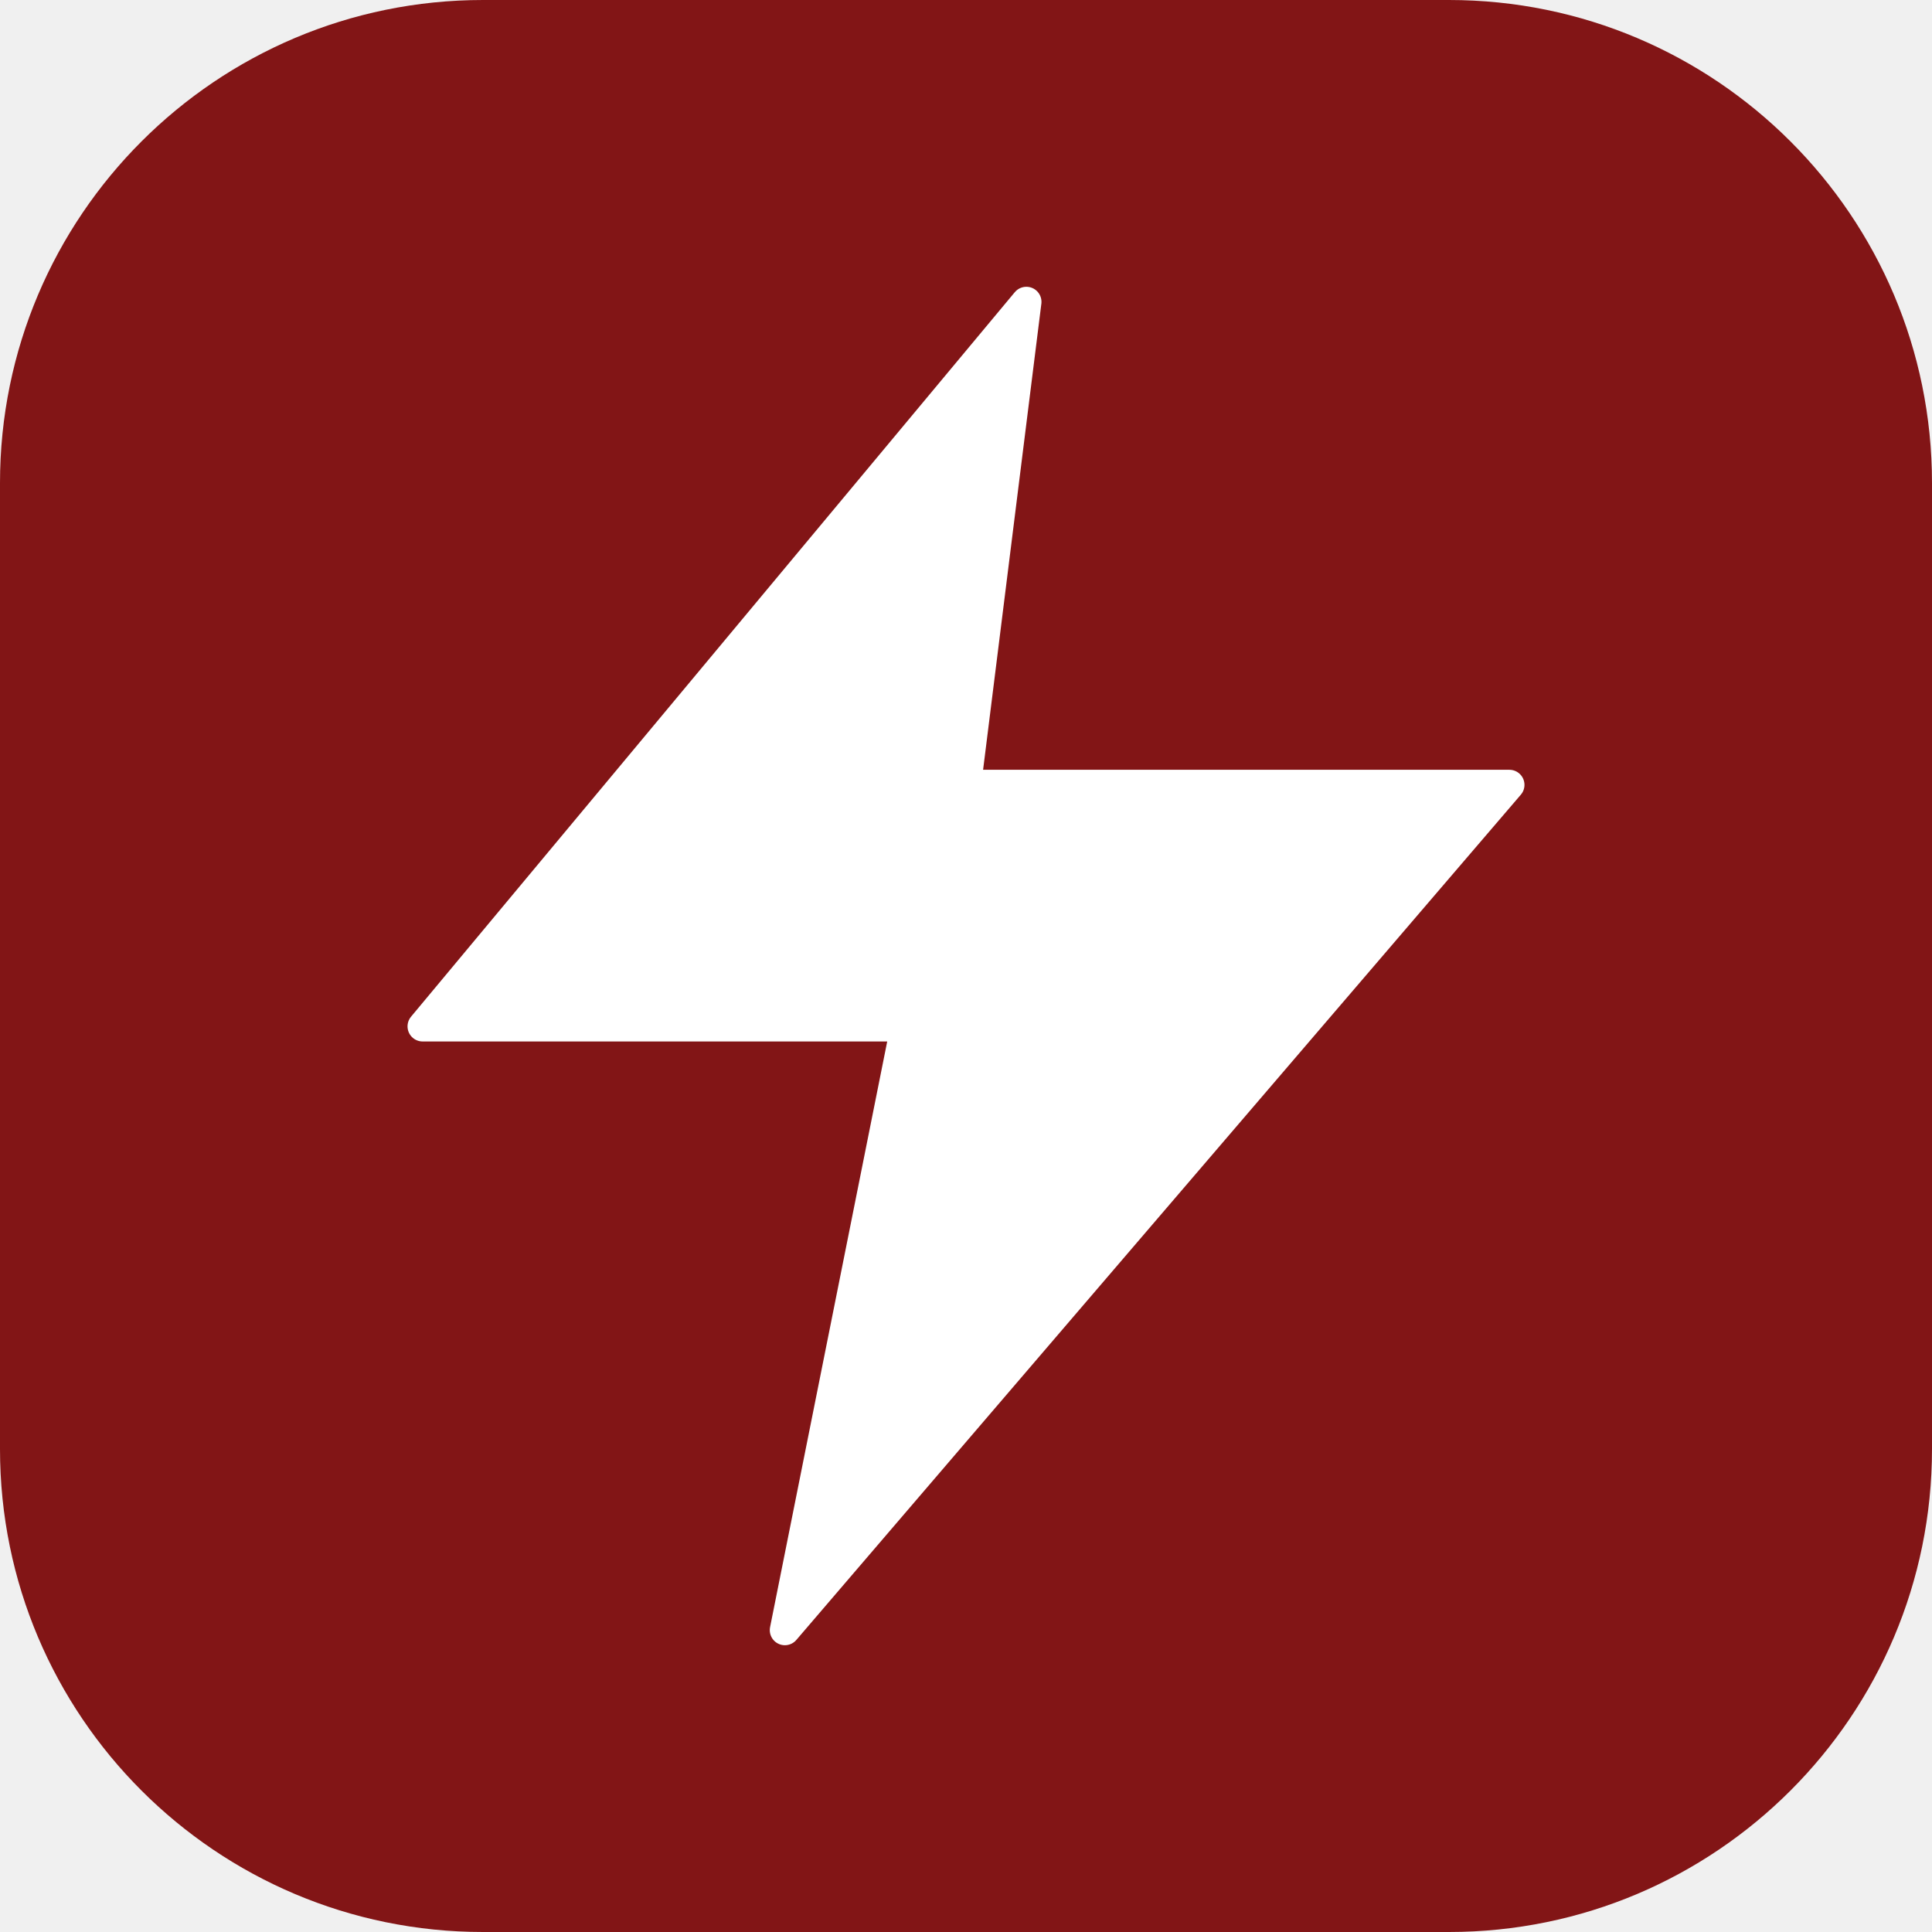
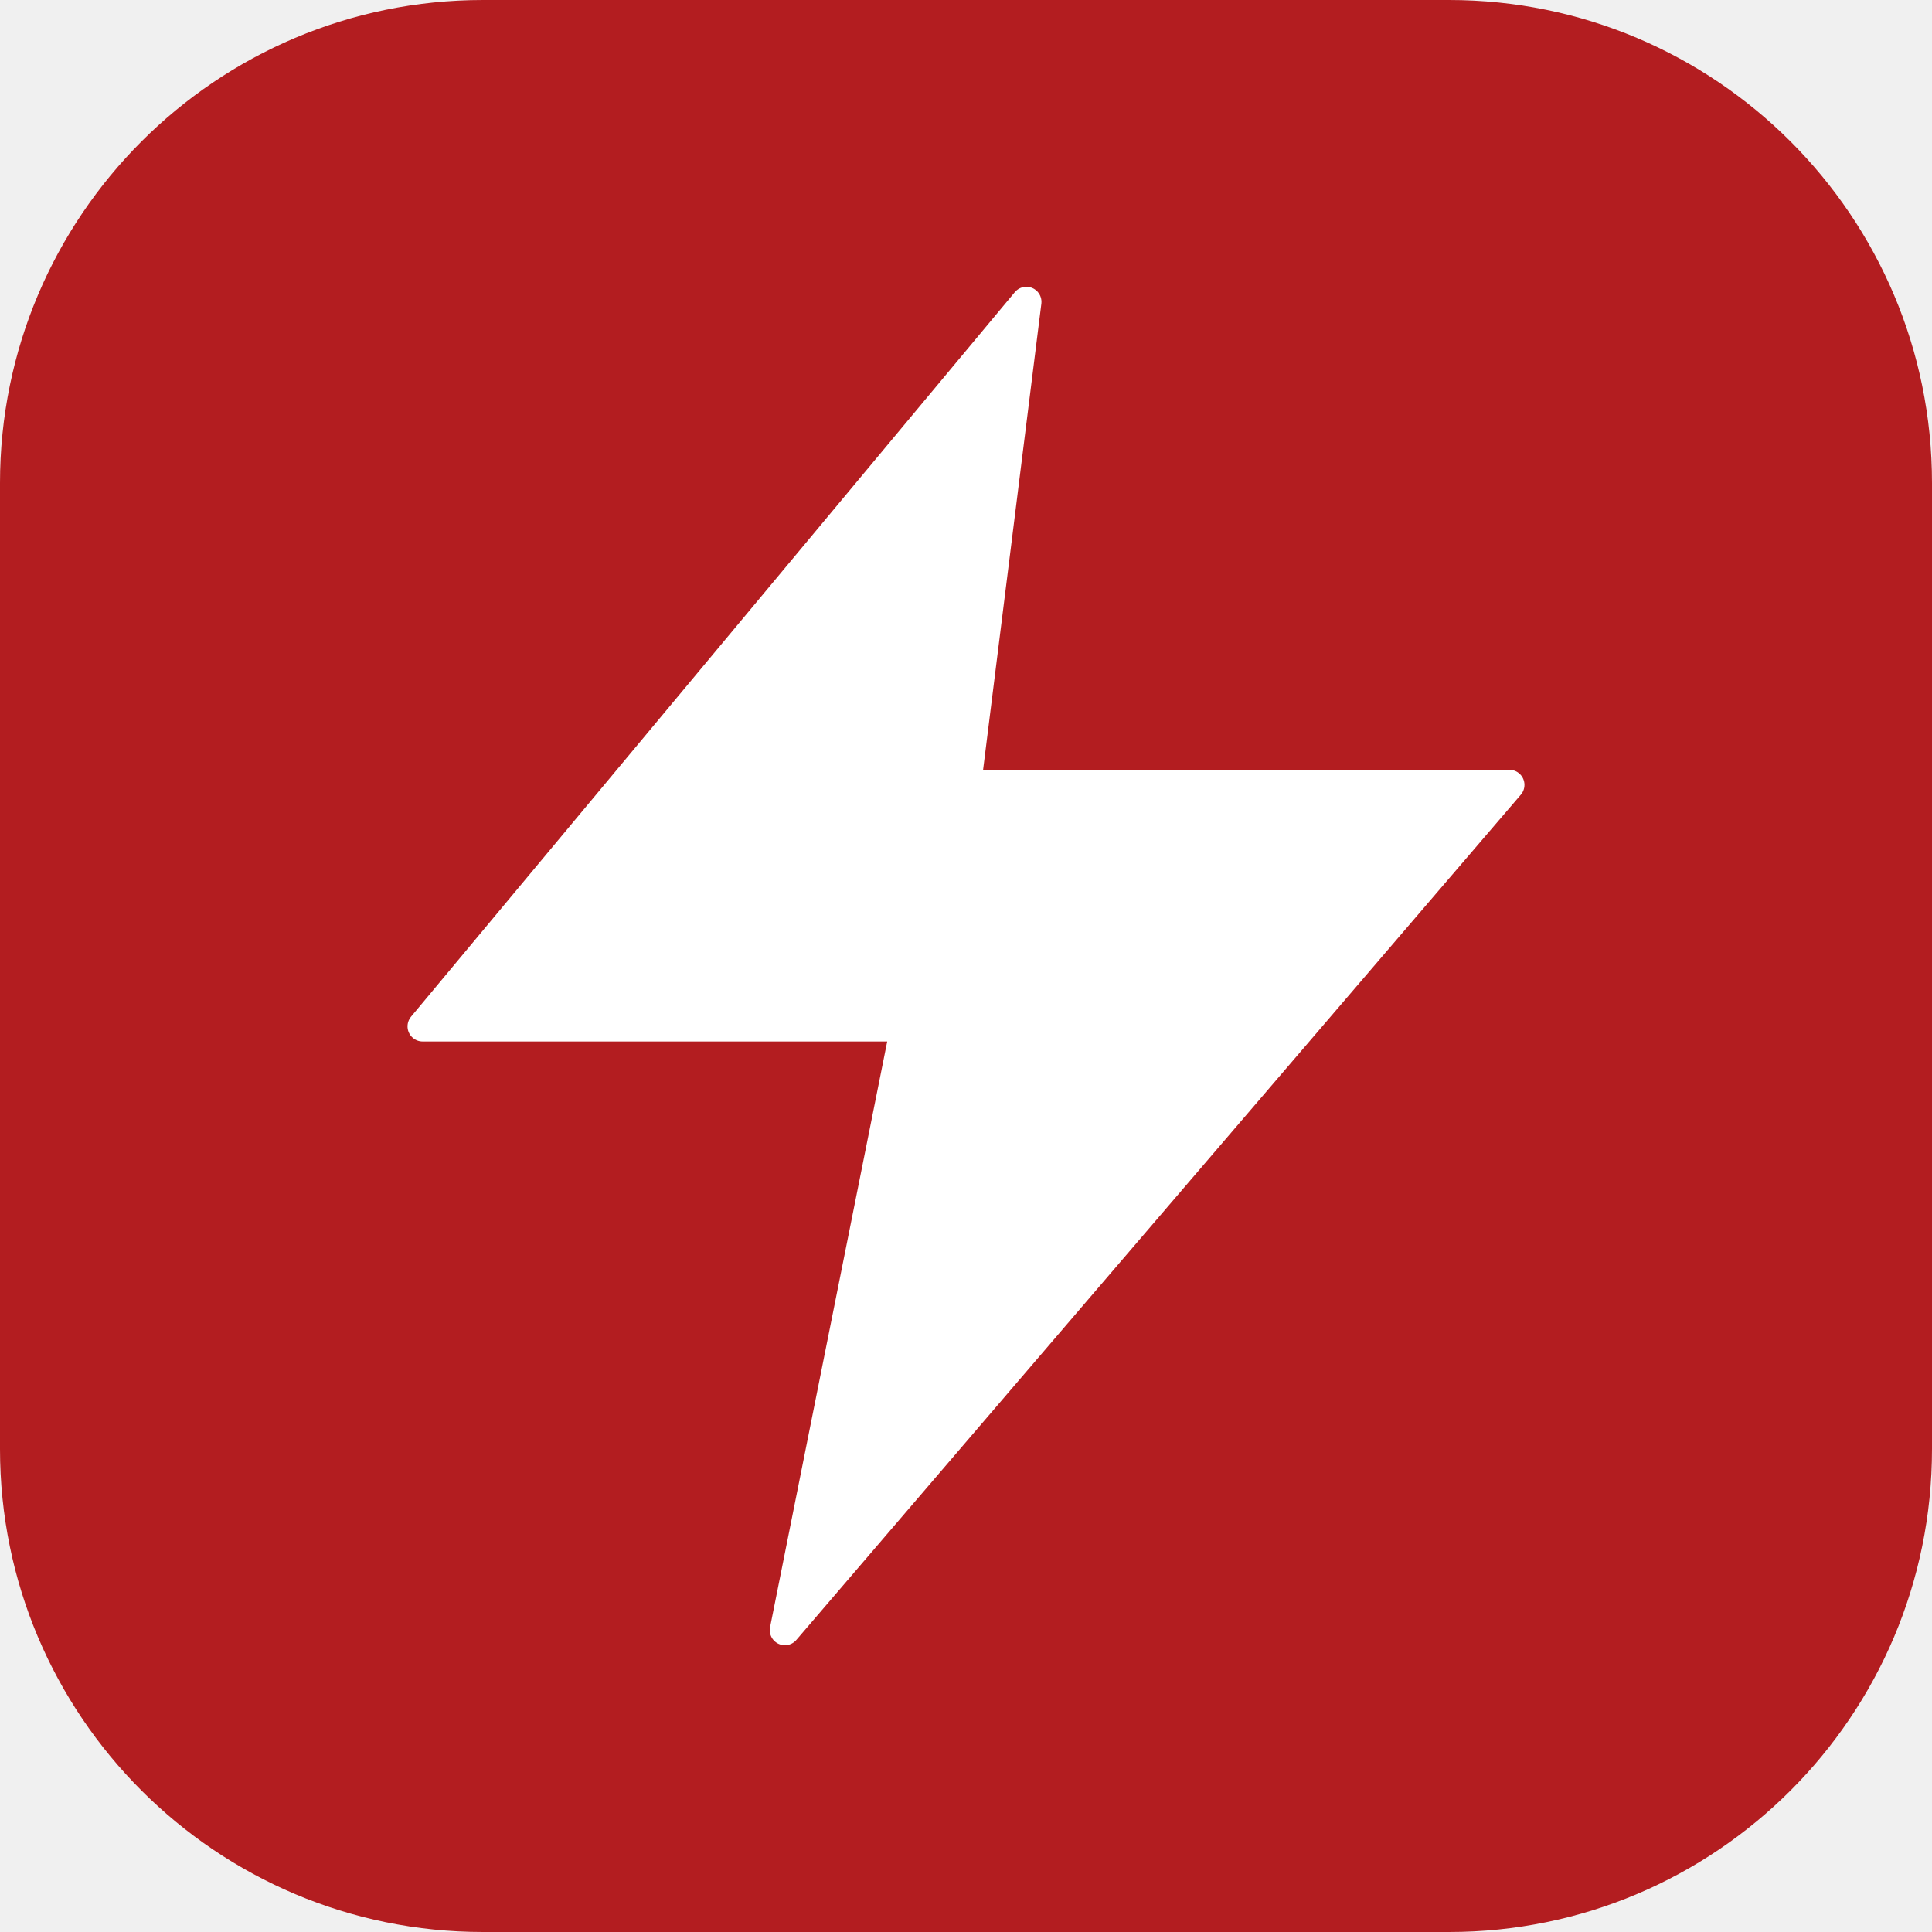
<svg xmlns="http://www.w3.org/2000/svg" viewBox="0 0 32 32" width="32" height="32">
-   <rect width="32" height="32" rx="8" fill="#821516" />
+   <rect width="32" height="32" rx="8" fill="#b31d20" />
  <path d="M17 5L7 17H15L13 27L25 13H16L17 5Z" fill="#ffffff" stroke="#ffffff" stroke-width="0.5" stroke-linejoin="round" />
</svg>
